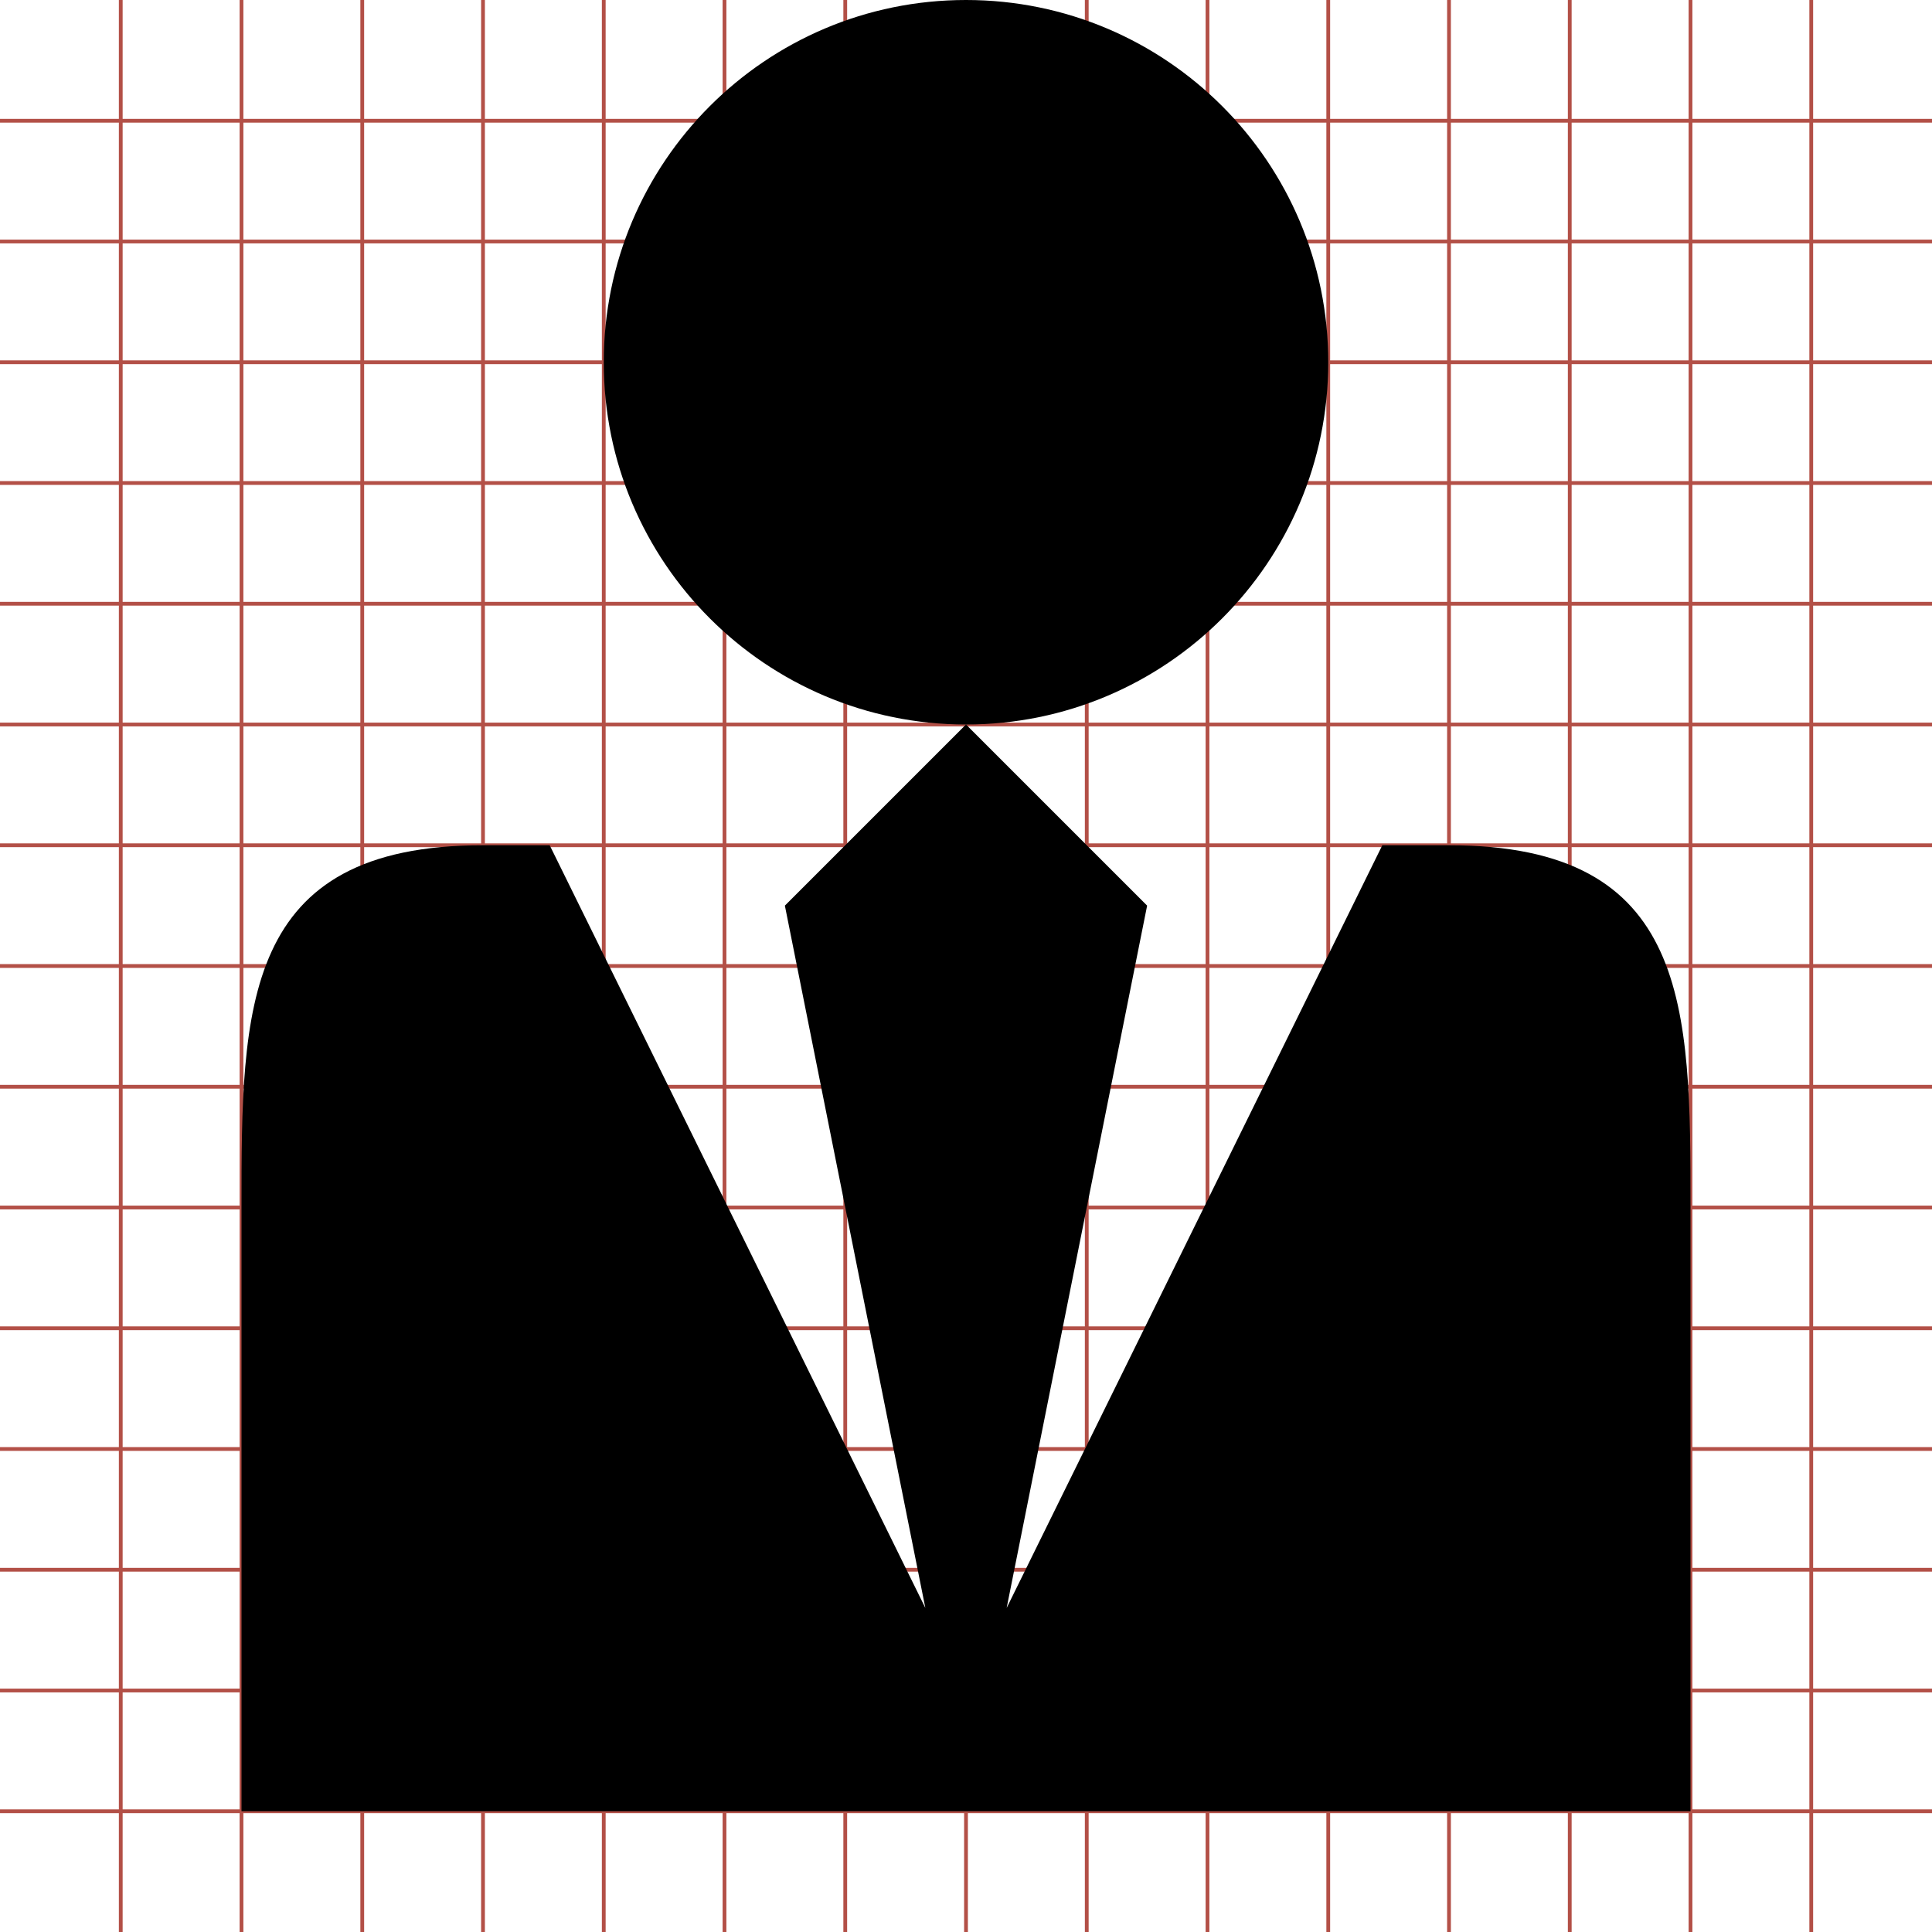
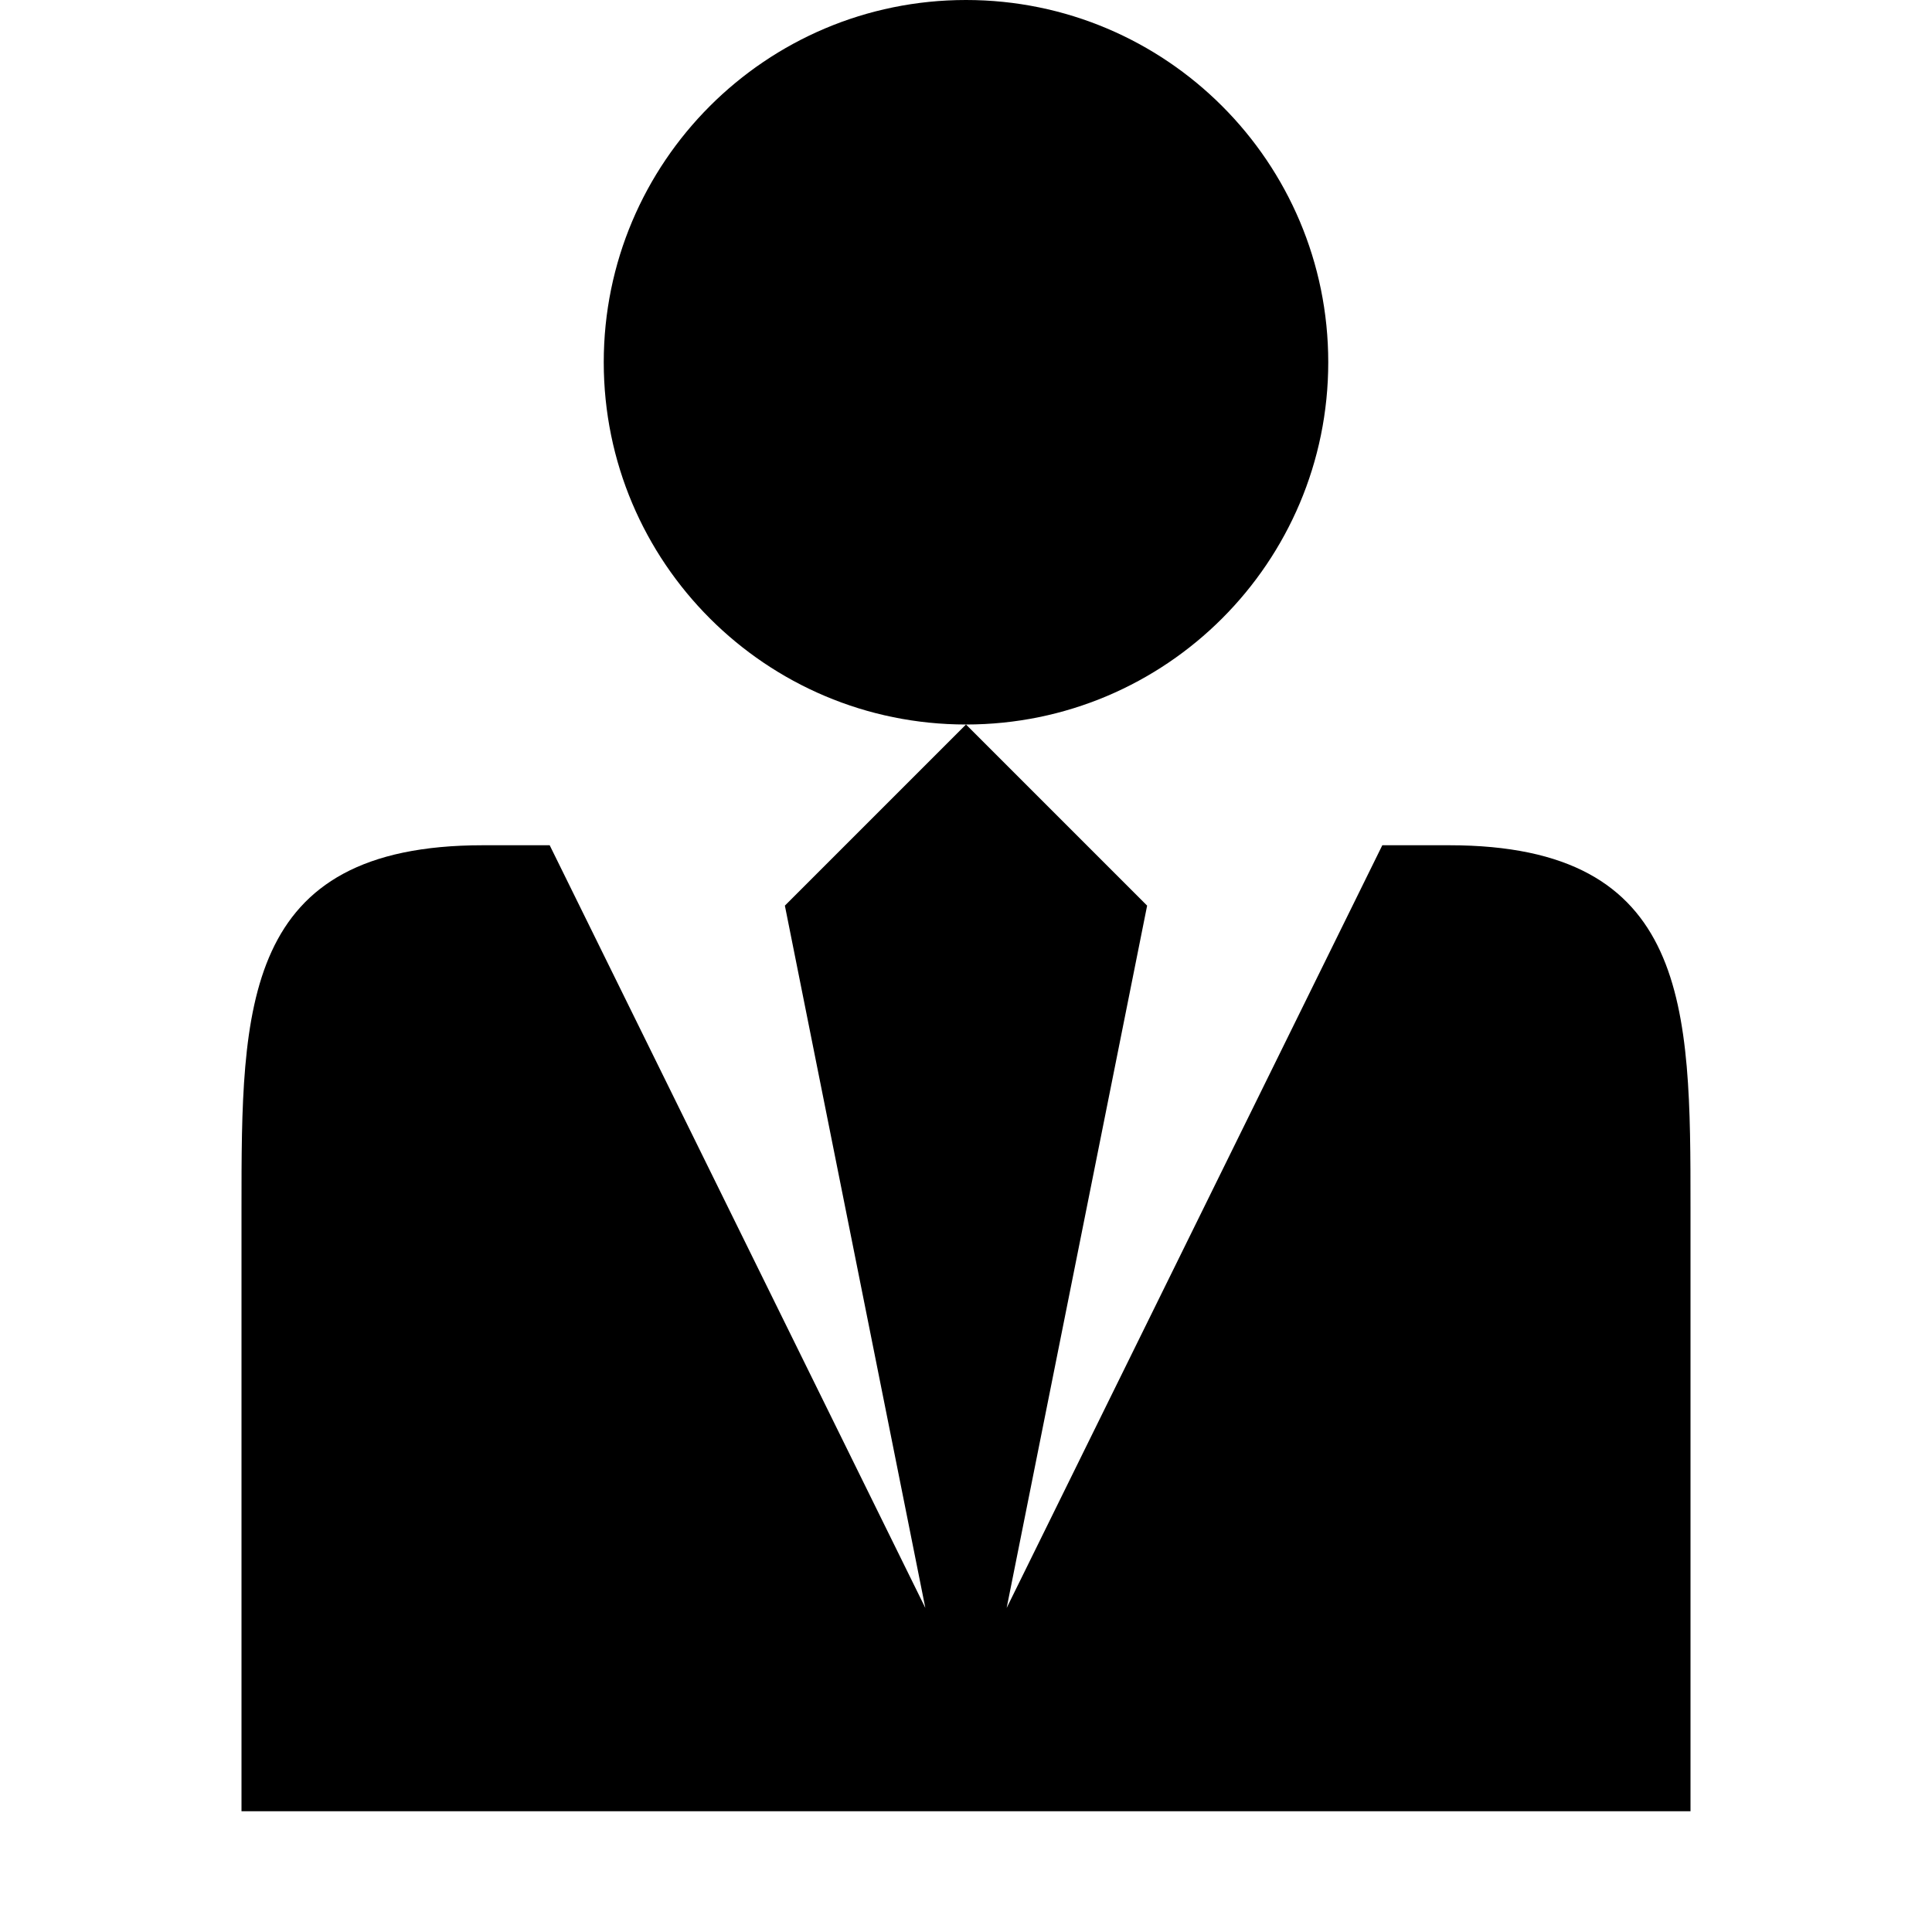
<svg xmlns="http://www.w3.org/2000/svg" width="512" height="512" viewBox="0 0 512 512" fill="#000000">
-   <g class="svgGrid" id="svgGrid">
-     <line stroke-width="1" stroke="#B35047" x1="32" x2="32" y1="0" y2="512" />
-     <line stroke-width="1" stroke="#B35047" x1="64" x2="64" y1="0" y2="512" />
-     <line stroke-width="1" stroke="#B35047" x1="96" x2="96" y1="0" y2="512" />
-     <line stroke-width="1" stroke="#B35047" x1="128" x2="128" y1="0" y2="512" />
-     <line stroke-width="1" stroke="#B35047" x1="160" x2="160" y1="0" y2="512" />
-     <line stroke-width="1" stroke="#B35047" x1="192" x2="192" y1="0" y2="512" />
-     <line stroke-width="1" stroke="#B35047" x1="224" x2="224" y1="0" y2="512" />
-     <line stroke-width="1" stroke="#B35047" x1="256" x2="256" y1="0" y2="512" />
-     <line stroke-width="1" stroke="#B35047" x1="288" x2="288" y1="0" y2="512" />
-     <line stroke-width="1" stroke="#B35047" x1="320" x2="320" y1="0" y2="512" />
-     <line stroke-width="1" stroke="#B35047" x1="352" x2="352" y1="0" y2="512" />
-     <line stroke-width="1" stroke="#B35047" x1="384" x2="384" y1="0" y2="512" />
-     <line stroke-width="1" stroke="#B35047" x1="416" x2="416" y1="0" y2="512" />
-     <line stroke-width="1" stroke="#B35047" x1="448" x2="448" y1="0" y2="512" />
-     <line stroke-width="1" stroke="#B35047" x1="480" x2="480" y1="0" y2="512" />
-     <line stroke-width="1" stroke="#B35047" x1="0" x2="512" y1="32" y2="32" />
-     <line stroke-width="1" stroke="#B35047" x1="0" x2="512" y1="64" y2="64" />
-     <line stroke-width="1" stroke="#B35047" x1="0" x2="512" y1="96" y2="96" />
-     <line stroke-width="1" stroke="#B35047" x1="0" x2="512" y1="128" y2="128" />
-     <line stroke-width="1" stroke="#B35047" x1="0" x2="512" y1="160" y2="160" />
-     <line stroke-width="1" stroke="#B35047" x1="0" x2="512" y1="192" y2="192" />
-     <line stroke-width="1" stroke="#B35047" x1="0" x2="512" y1="224" y2="224" />
-     <line stroke-width="1" stroke="#B35047" x1="0" x2="512" y1="256" y2="256" />
-     <line stroke-width="1" stroke="#B35047" x1="0" x2="512" y1="288" y2="288" />
-     <line stroke-width="1" stroke="#B35047" x1="0" x2="512" y1="320" y2="320" />
-     <line stroke-width="1" stroke="#B35047" x1="0" x2="512" y1="352" y2="352" />
-     <line stroke-width="1" stroke="#B35047" x1="0" x2="512" y1="384" y2="384" />
-     <line stroke-width="1" stroke="#B35047" x1="0" x2="512" y1="416" y2="416" />
-     <line stroke-width="1" stroke="#B35047" x1="0" x2="512" y1="448" y2="448" />
-     <line stroke-width="1" stroke="#B35047" x1="0" x2="512" y1="480" y2="480" />Bundle</g>
  <path d="M 160.00,96.00A96.00,96.00 10800.00 1,0 352.00,96A96.00,96.00 10800.00 1,0 160.00,96zM 384.039,224.00l-0.078,0.00 l-17.634,0.00 l-99.552,202.122L 304.00,240.00l-48.00-48.00l-48.00,48.00l 37.225,186.122L 145.674,224.00l-17.635,0.00 l-0.077,0.00 C 64.00,224.00, 64.00,266.993, 64.00,320.00l0.00,160.00 l 384.00,0.00 L 448.00,320.00 C 448.00,266.993, 448.00,224.00, 384.039,224.00z" />
</svg>
